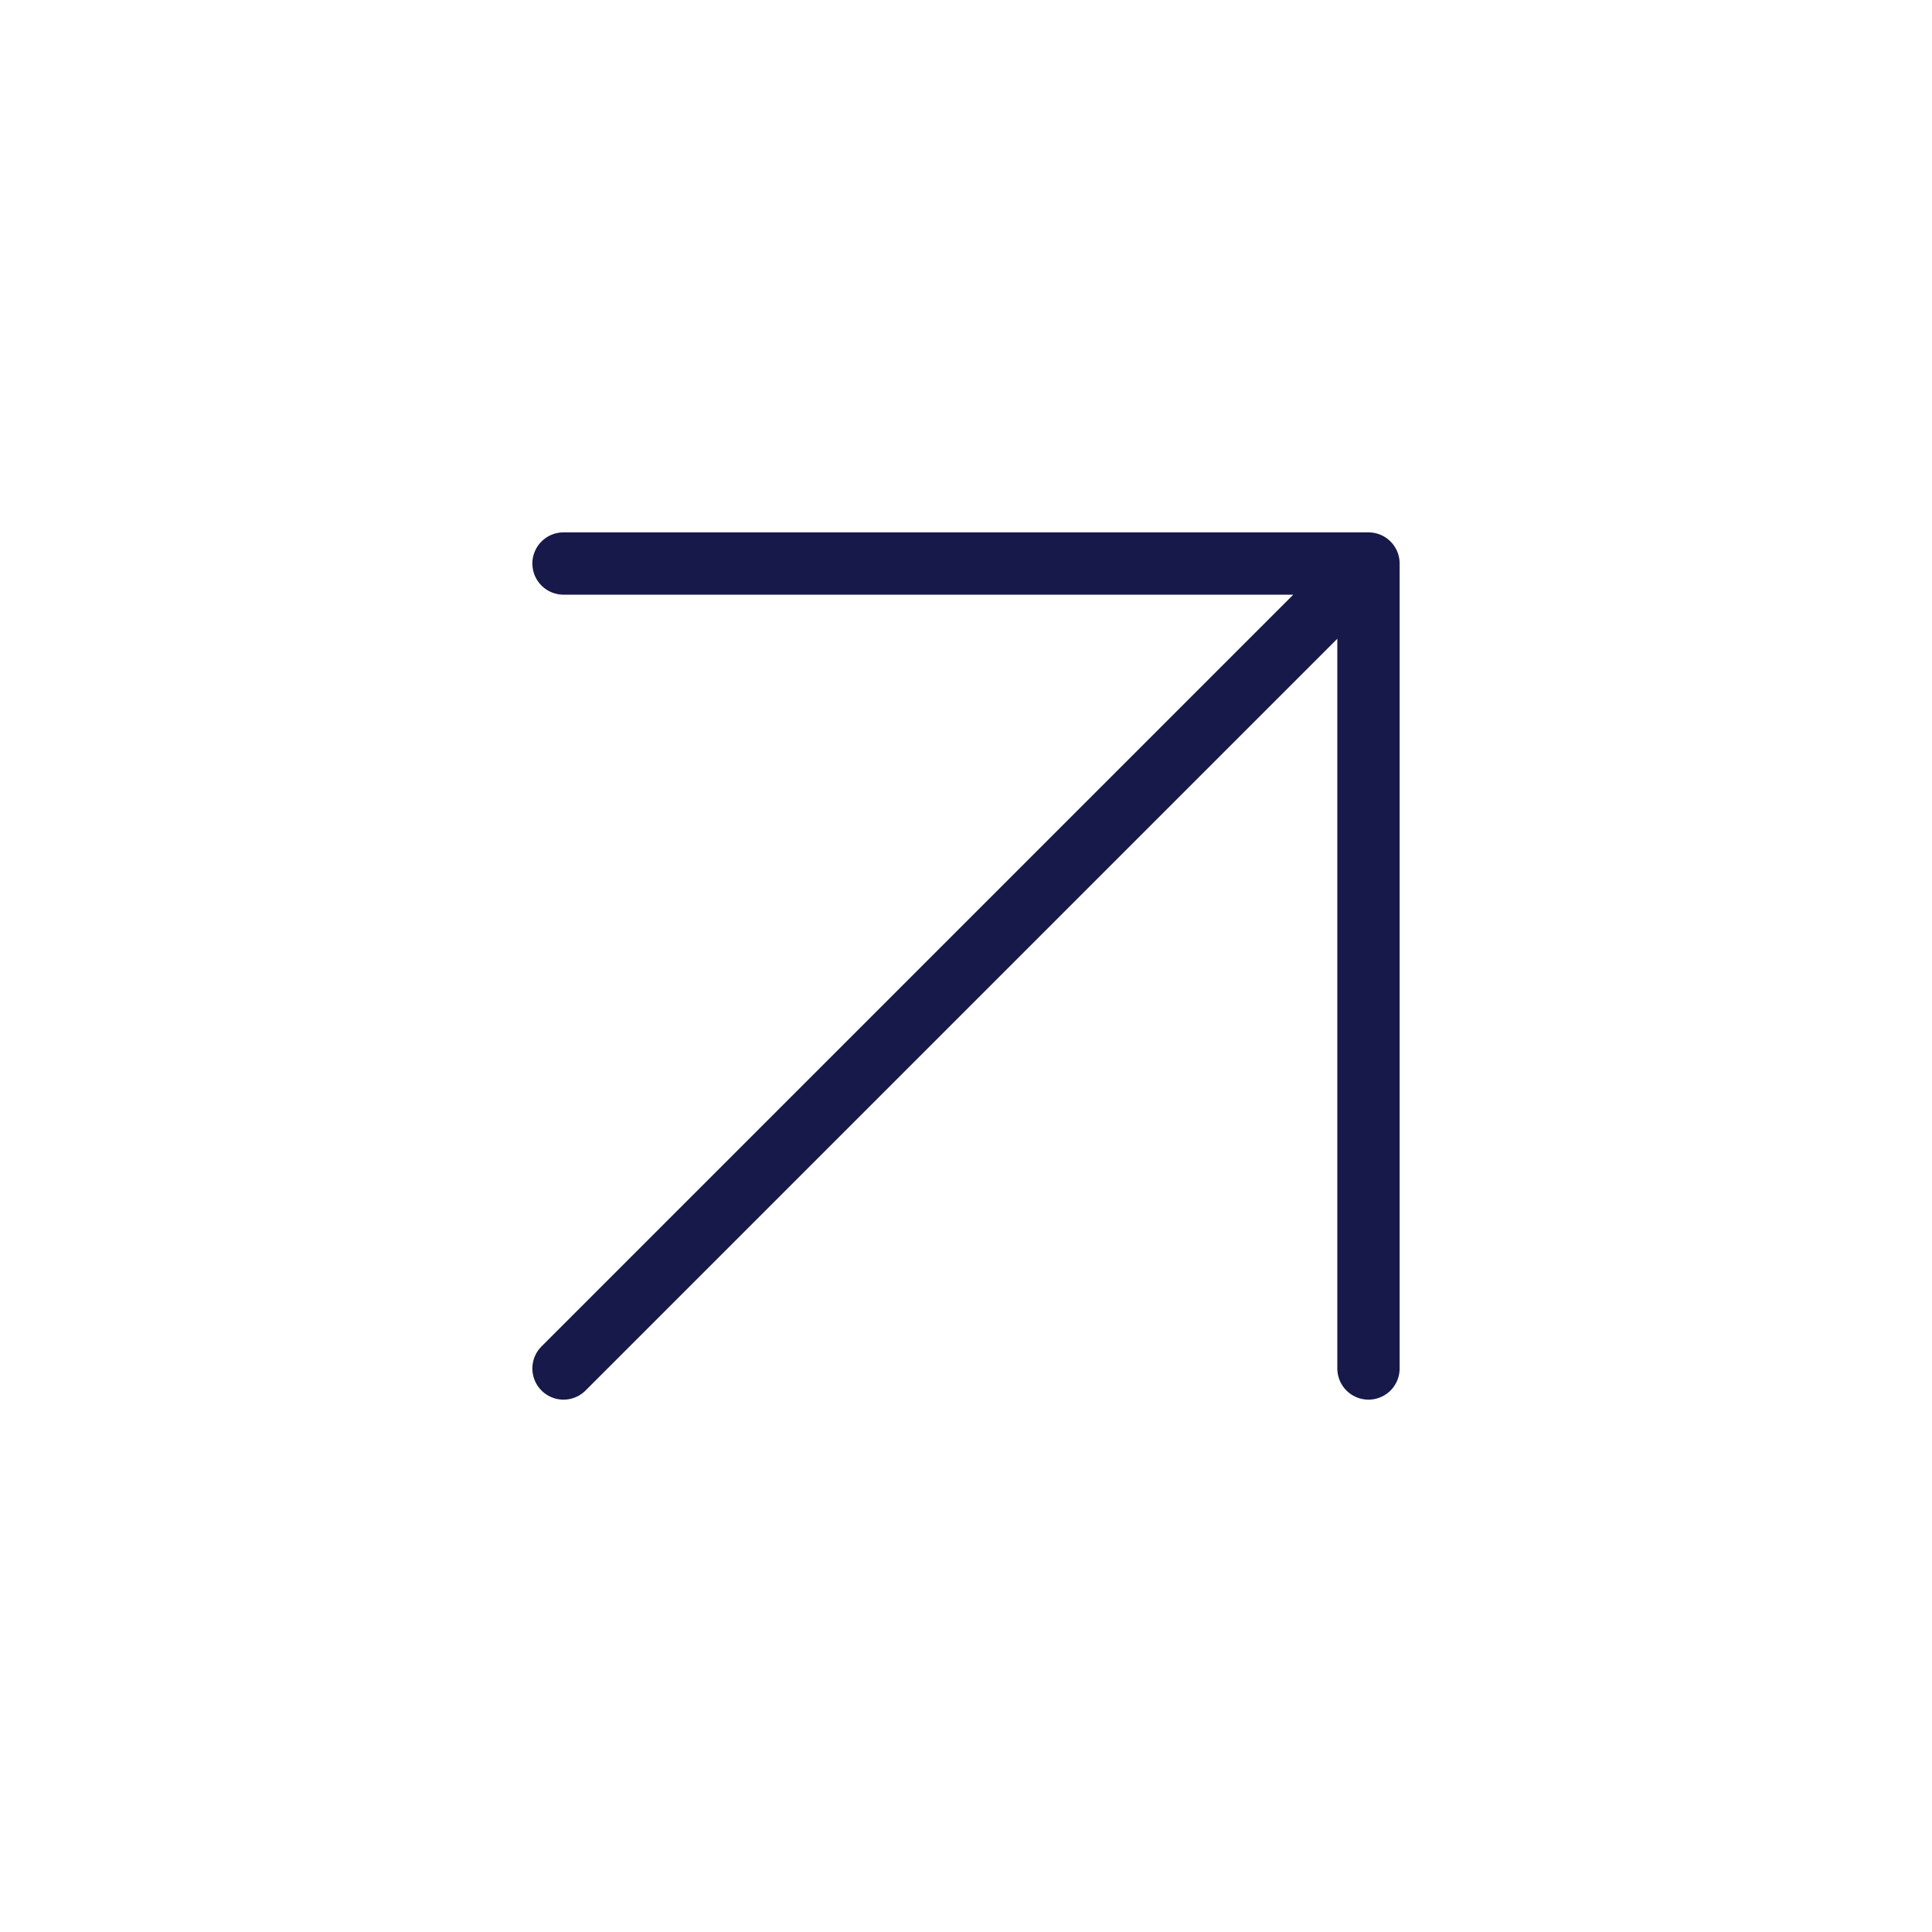
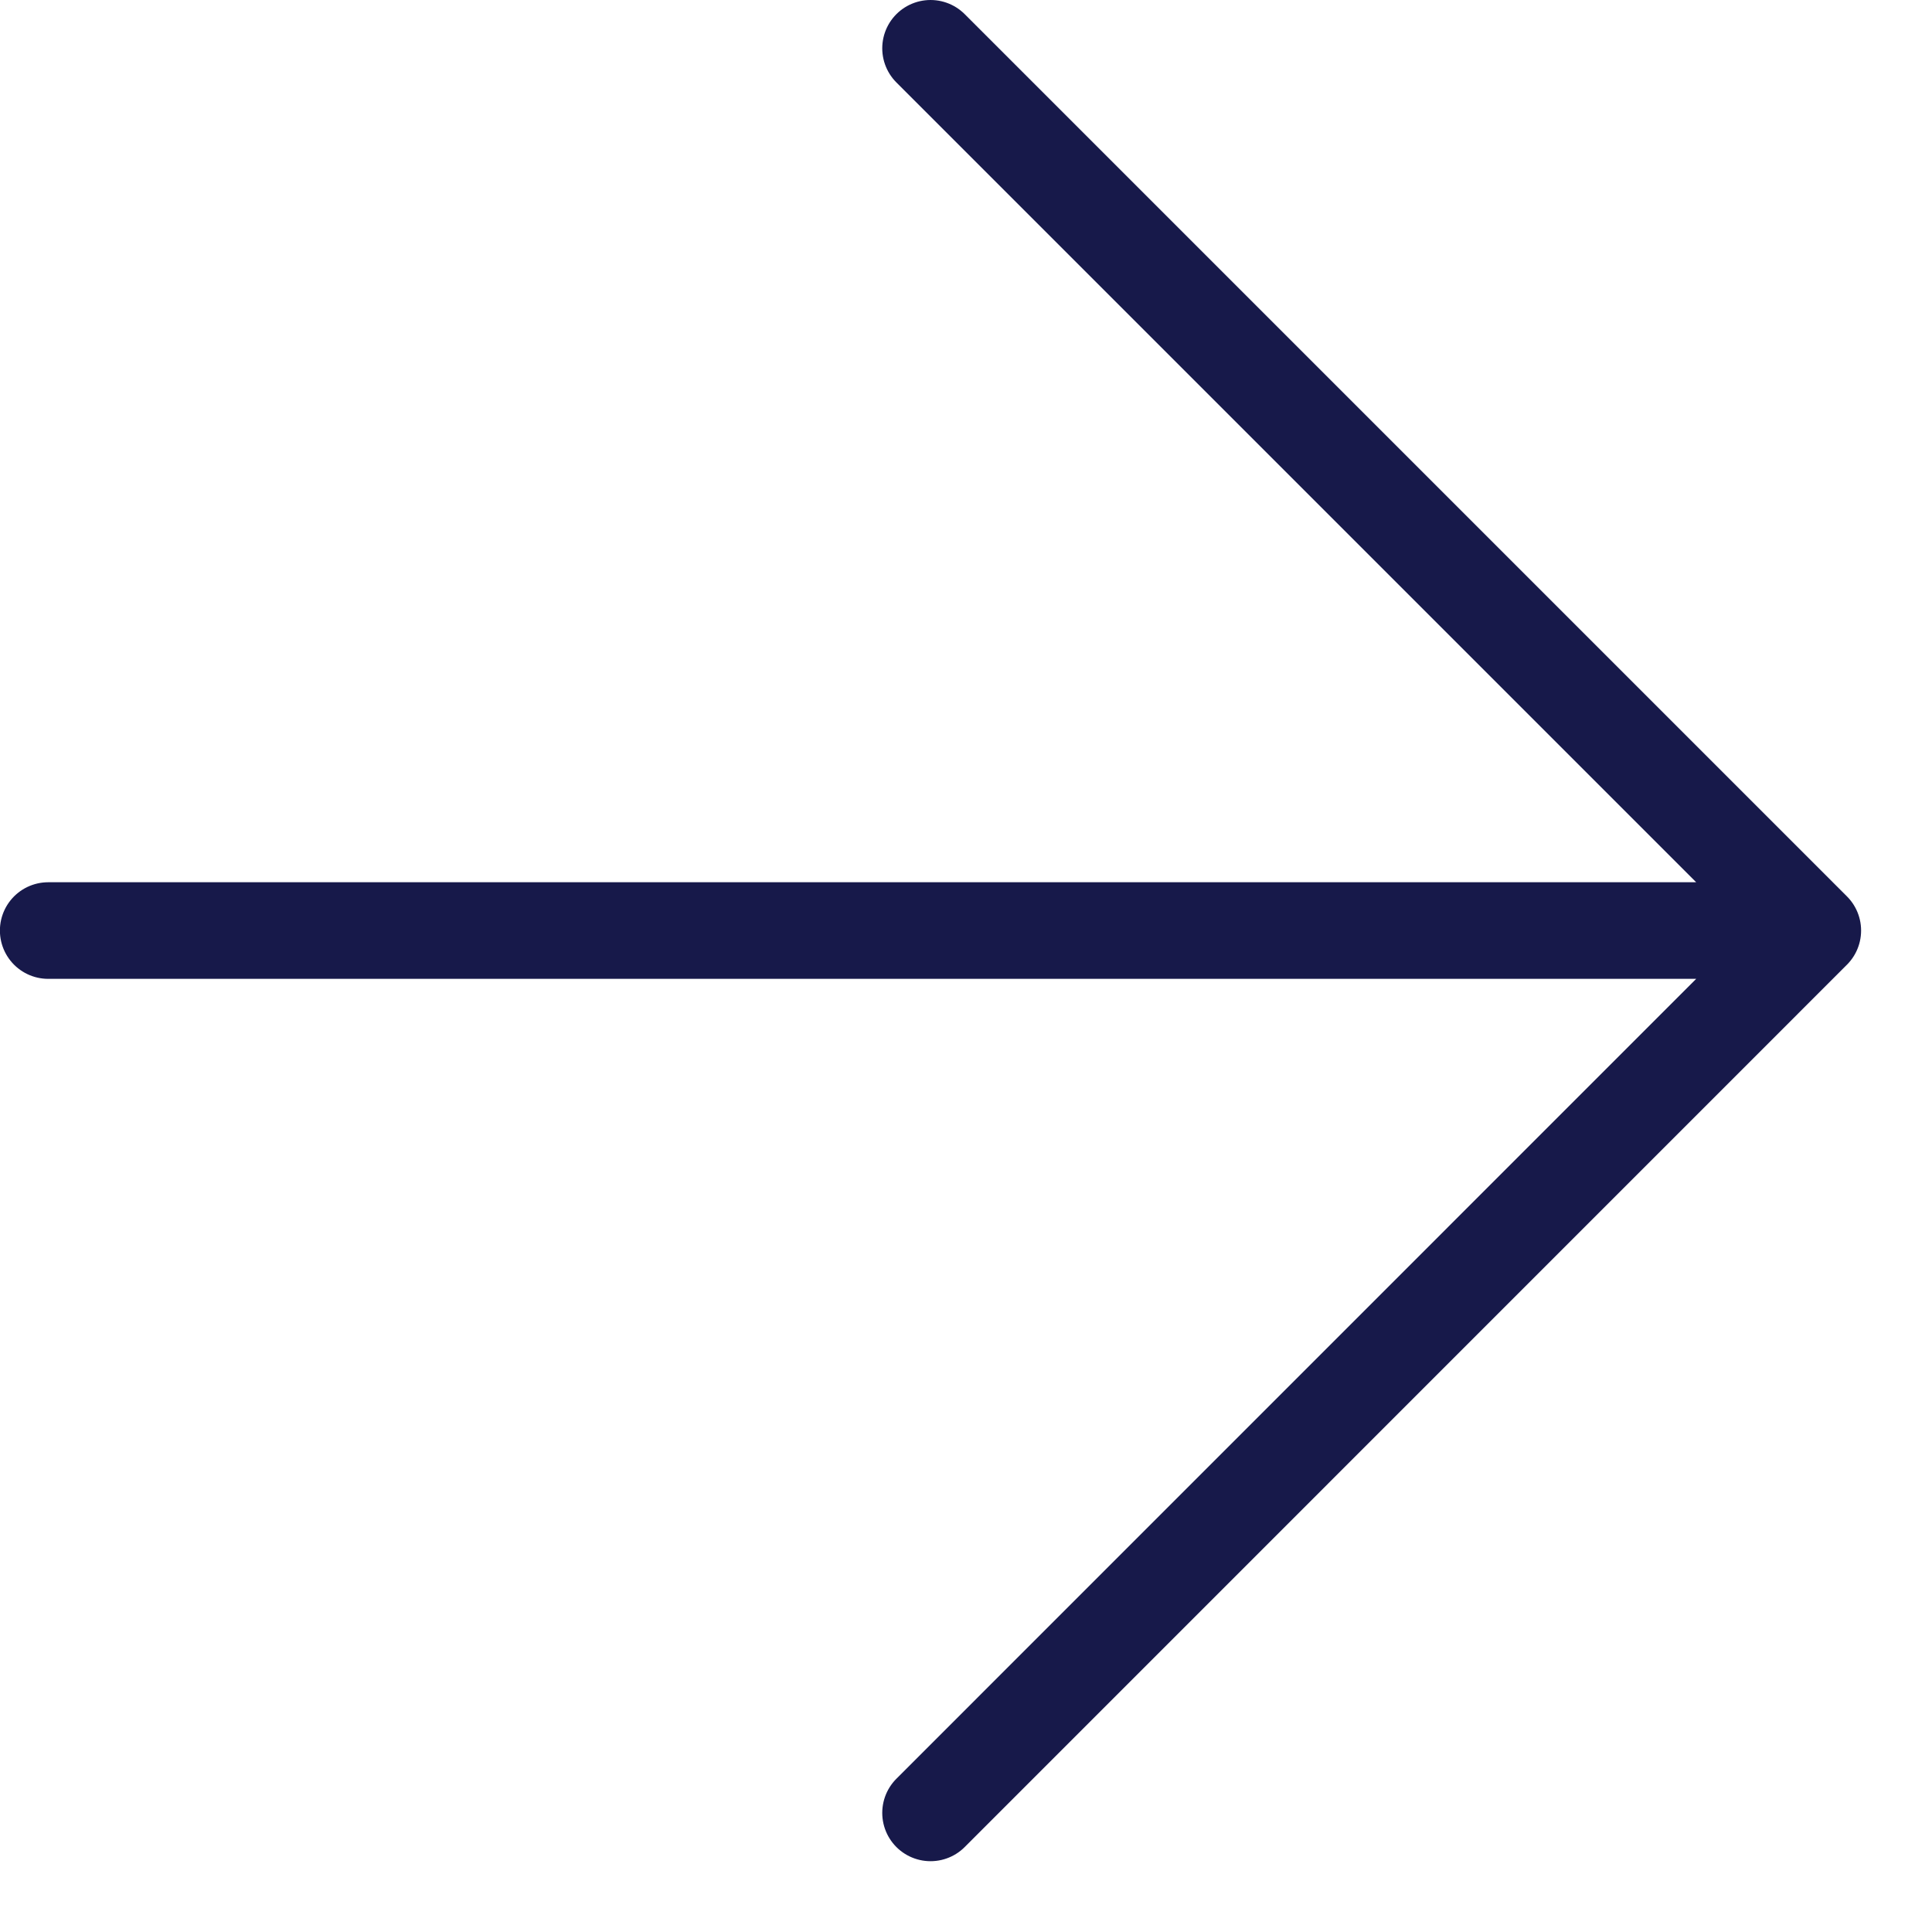
- <svg xmlns="http://www.w3.org/2000/svg" width="31" height="31" viewBox="0 0 31 31" fill="none">
-   <path d="M9.042 21.958L21.958 9.042M21.958 9.042L9.042 9.042M21.958 9.042V21.958" stroke="#17194A" stroke-linecap="round" stroke-linejoin="round" />
+ <svg xmlns="http://www.w3.org/2000/svg" width="20" height="20" viewBox="0 0 20 20" fill="none">
+   <path d="M0.499 9.633H18.766M18.766 9.633L9.633 0.5M18.766 9.633L9.633 18.767" stroke="#17194A" stroke-linecap="round" stroke-linejoin="round" />
</svg>
